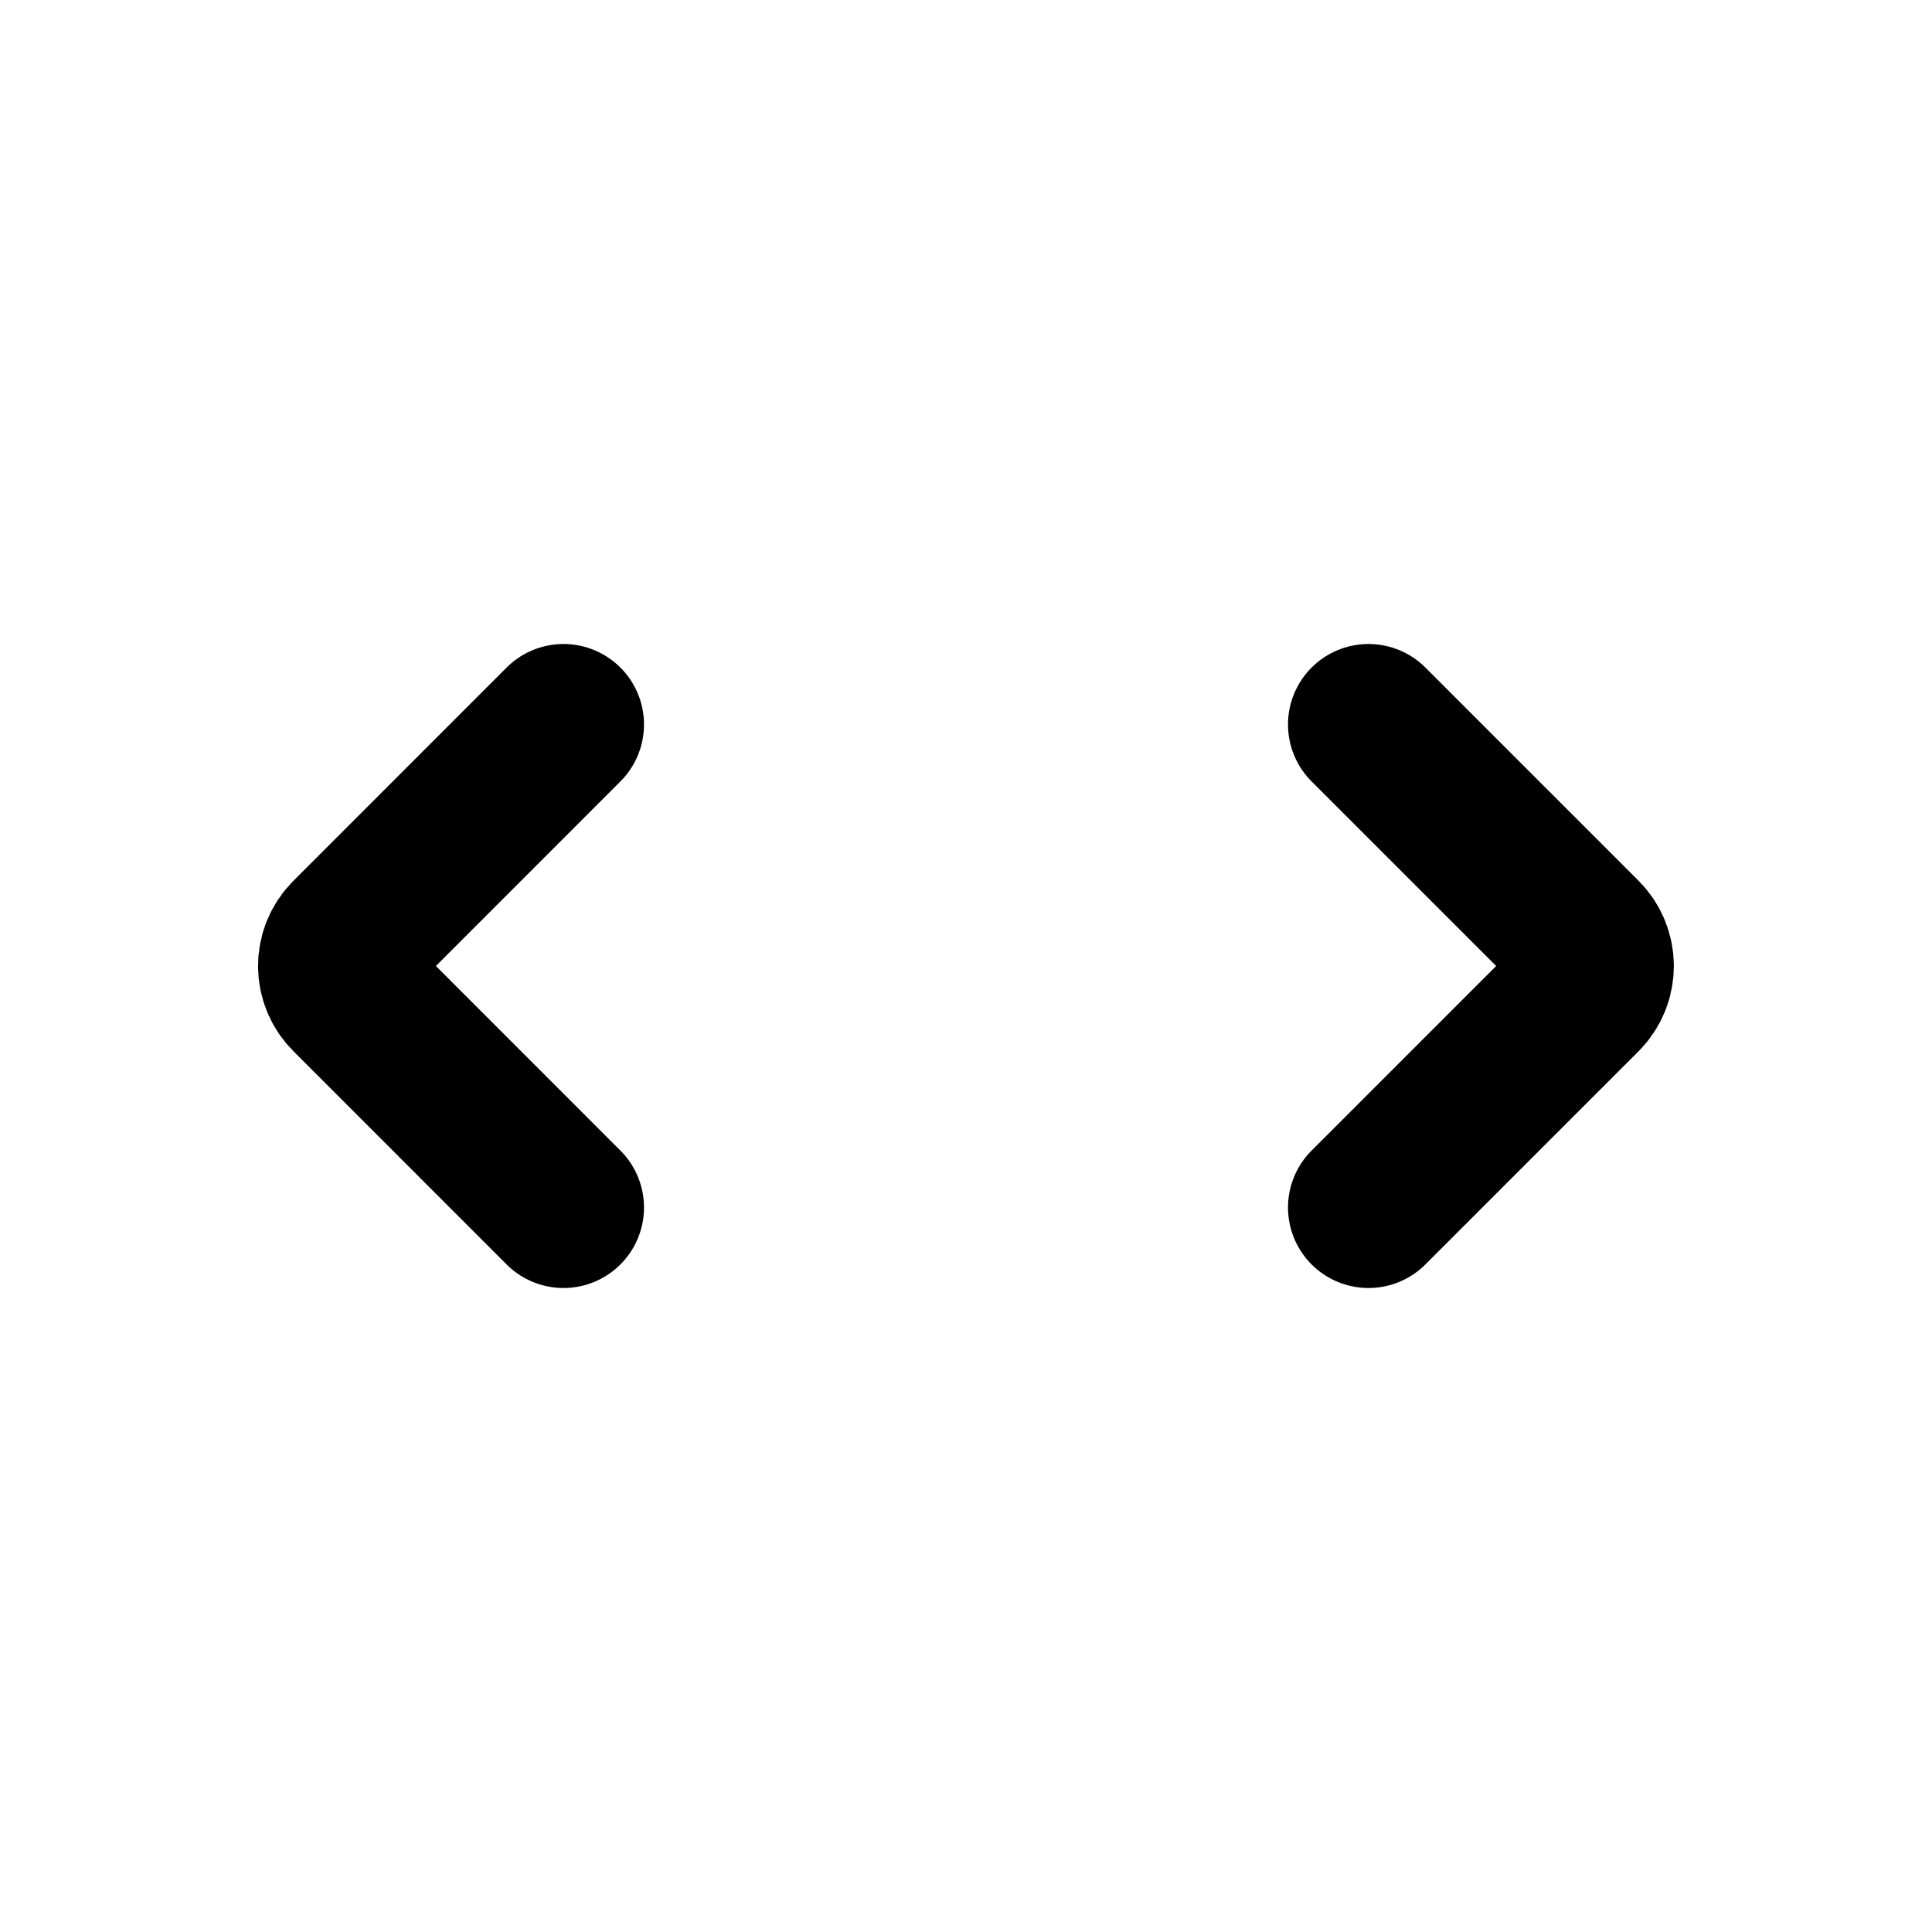
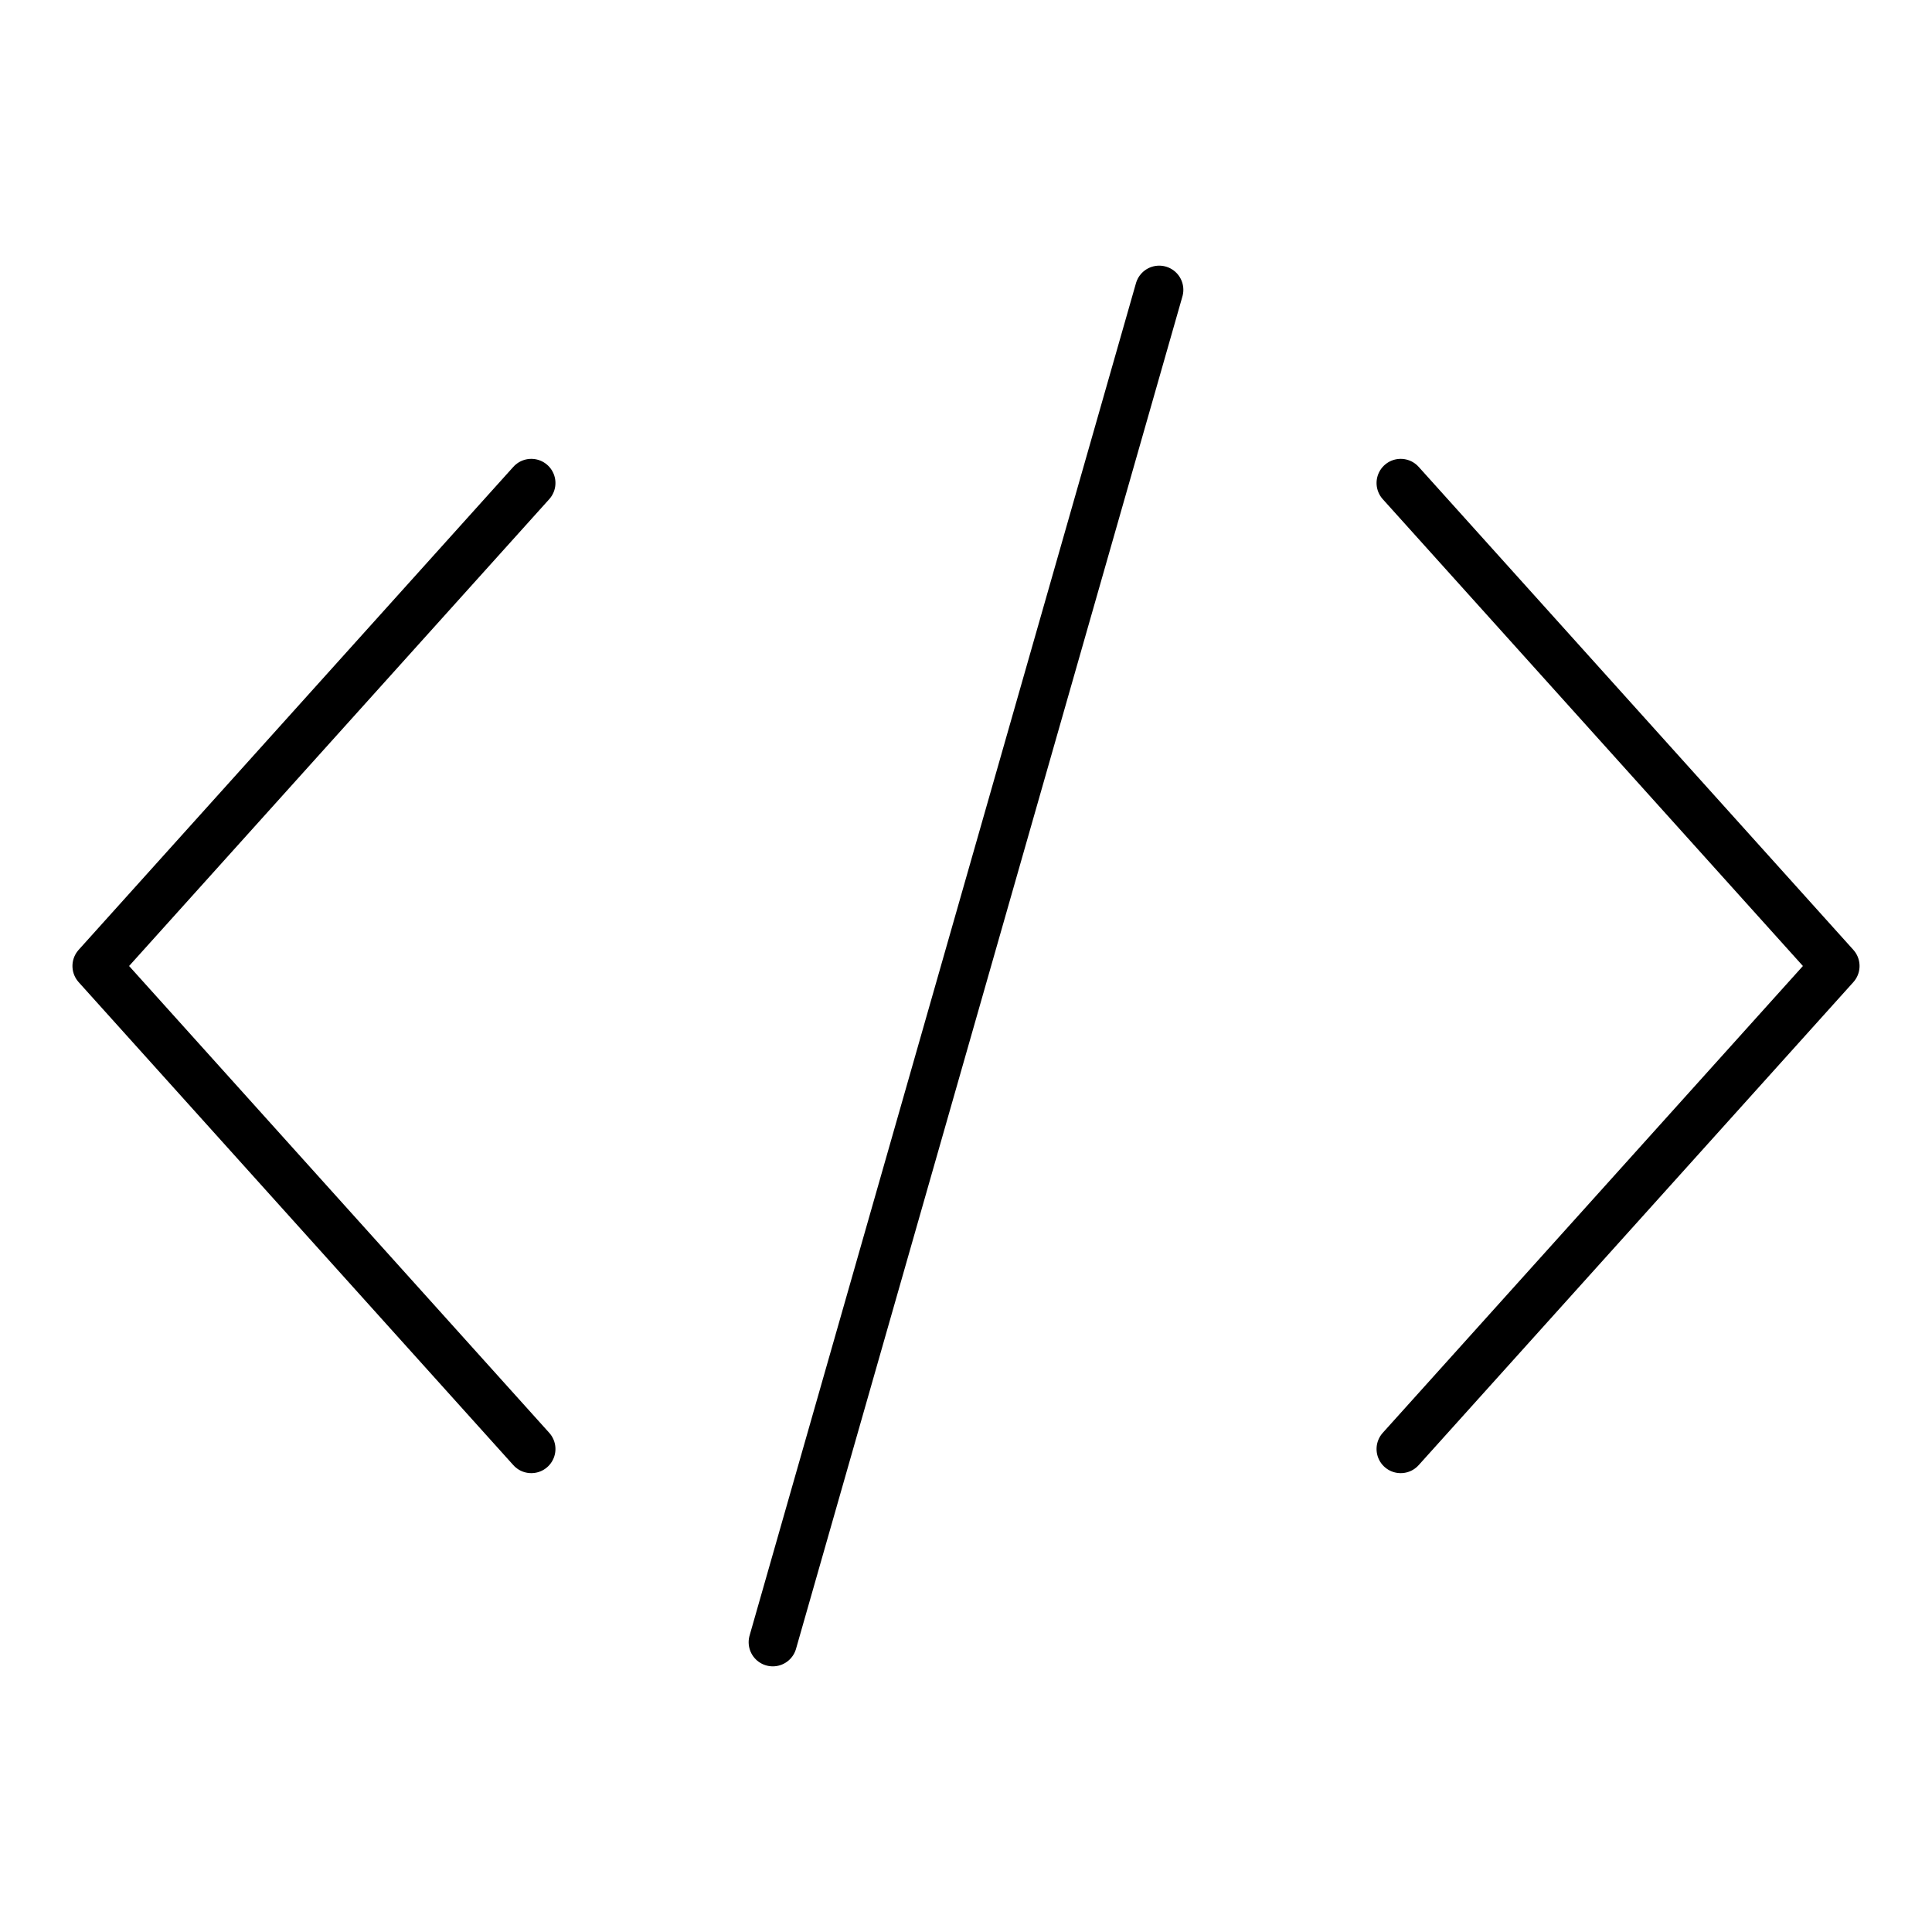
- <svg xmlns="http://www.w3.org/2000/svg" viewBox="0 0 24 24" fill="none">
-   <path d="M17 15L19.646 12.354C19.842 12.158 19.842 11.842 19.646 11.646L17 9" stroke="currentColor" stroke-width="2" stroke-linecap="round" stroke-linejoin="round" />
-   <path d="M7 9L4.352 11.649C4.157 11.843 4.157 12.157 4.352 12.351L7 15" stroke="currentColor" stroke-width="2" stroke-linecap="round" stroke-linejoin="round" />
+ <svg xmlns="http://www.w3.org/2000/svg" viewBox="0 0 200 200" fill="none" stroke="currentColor" stroke-width="5" stroke-linecap="round" stroke-linejoin="round">
+   <polyline points="55 50 10 100 55 150" />
+   <polyline points="145 50 190 100 145 150" />
+   <line x1="120" y1="30" x2="80" y2="170" />
</svg>
